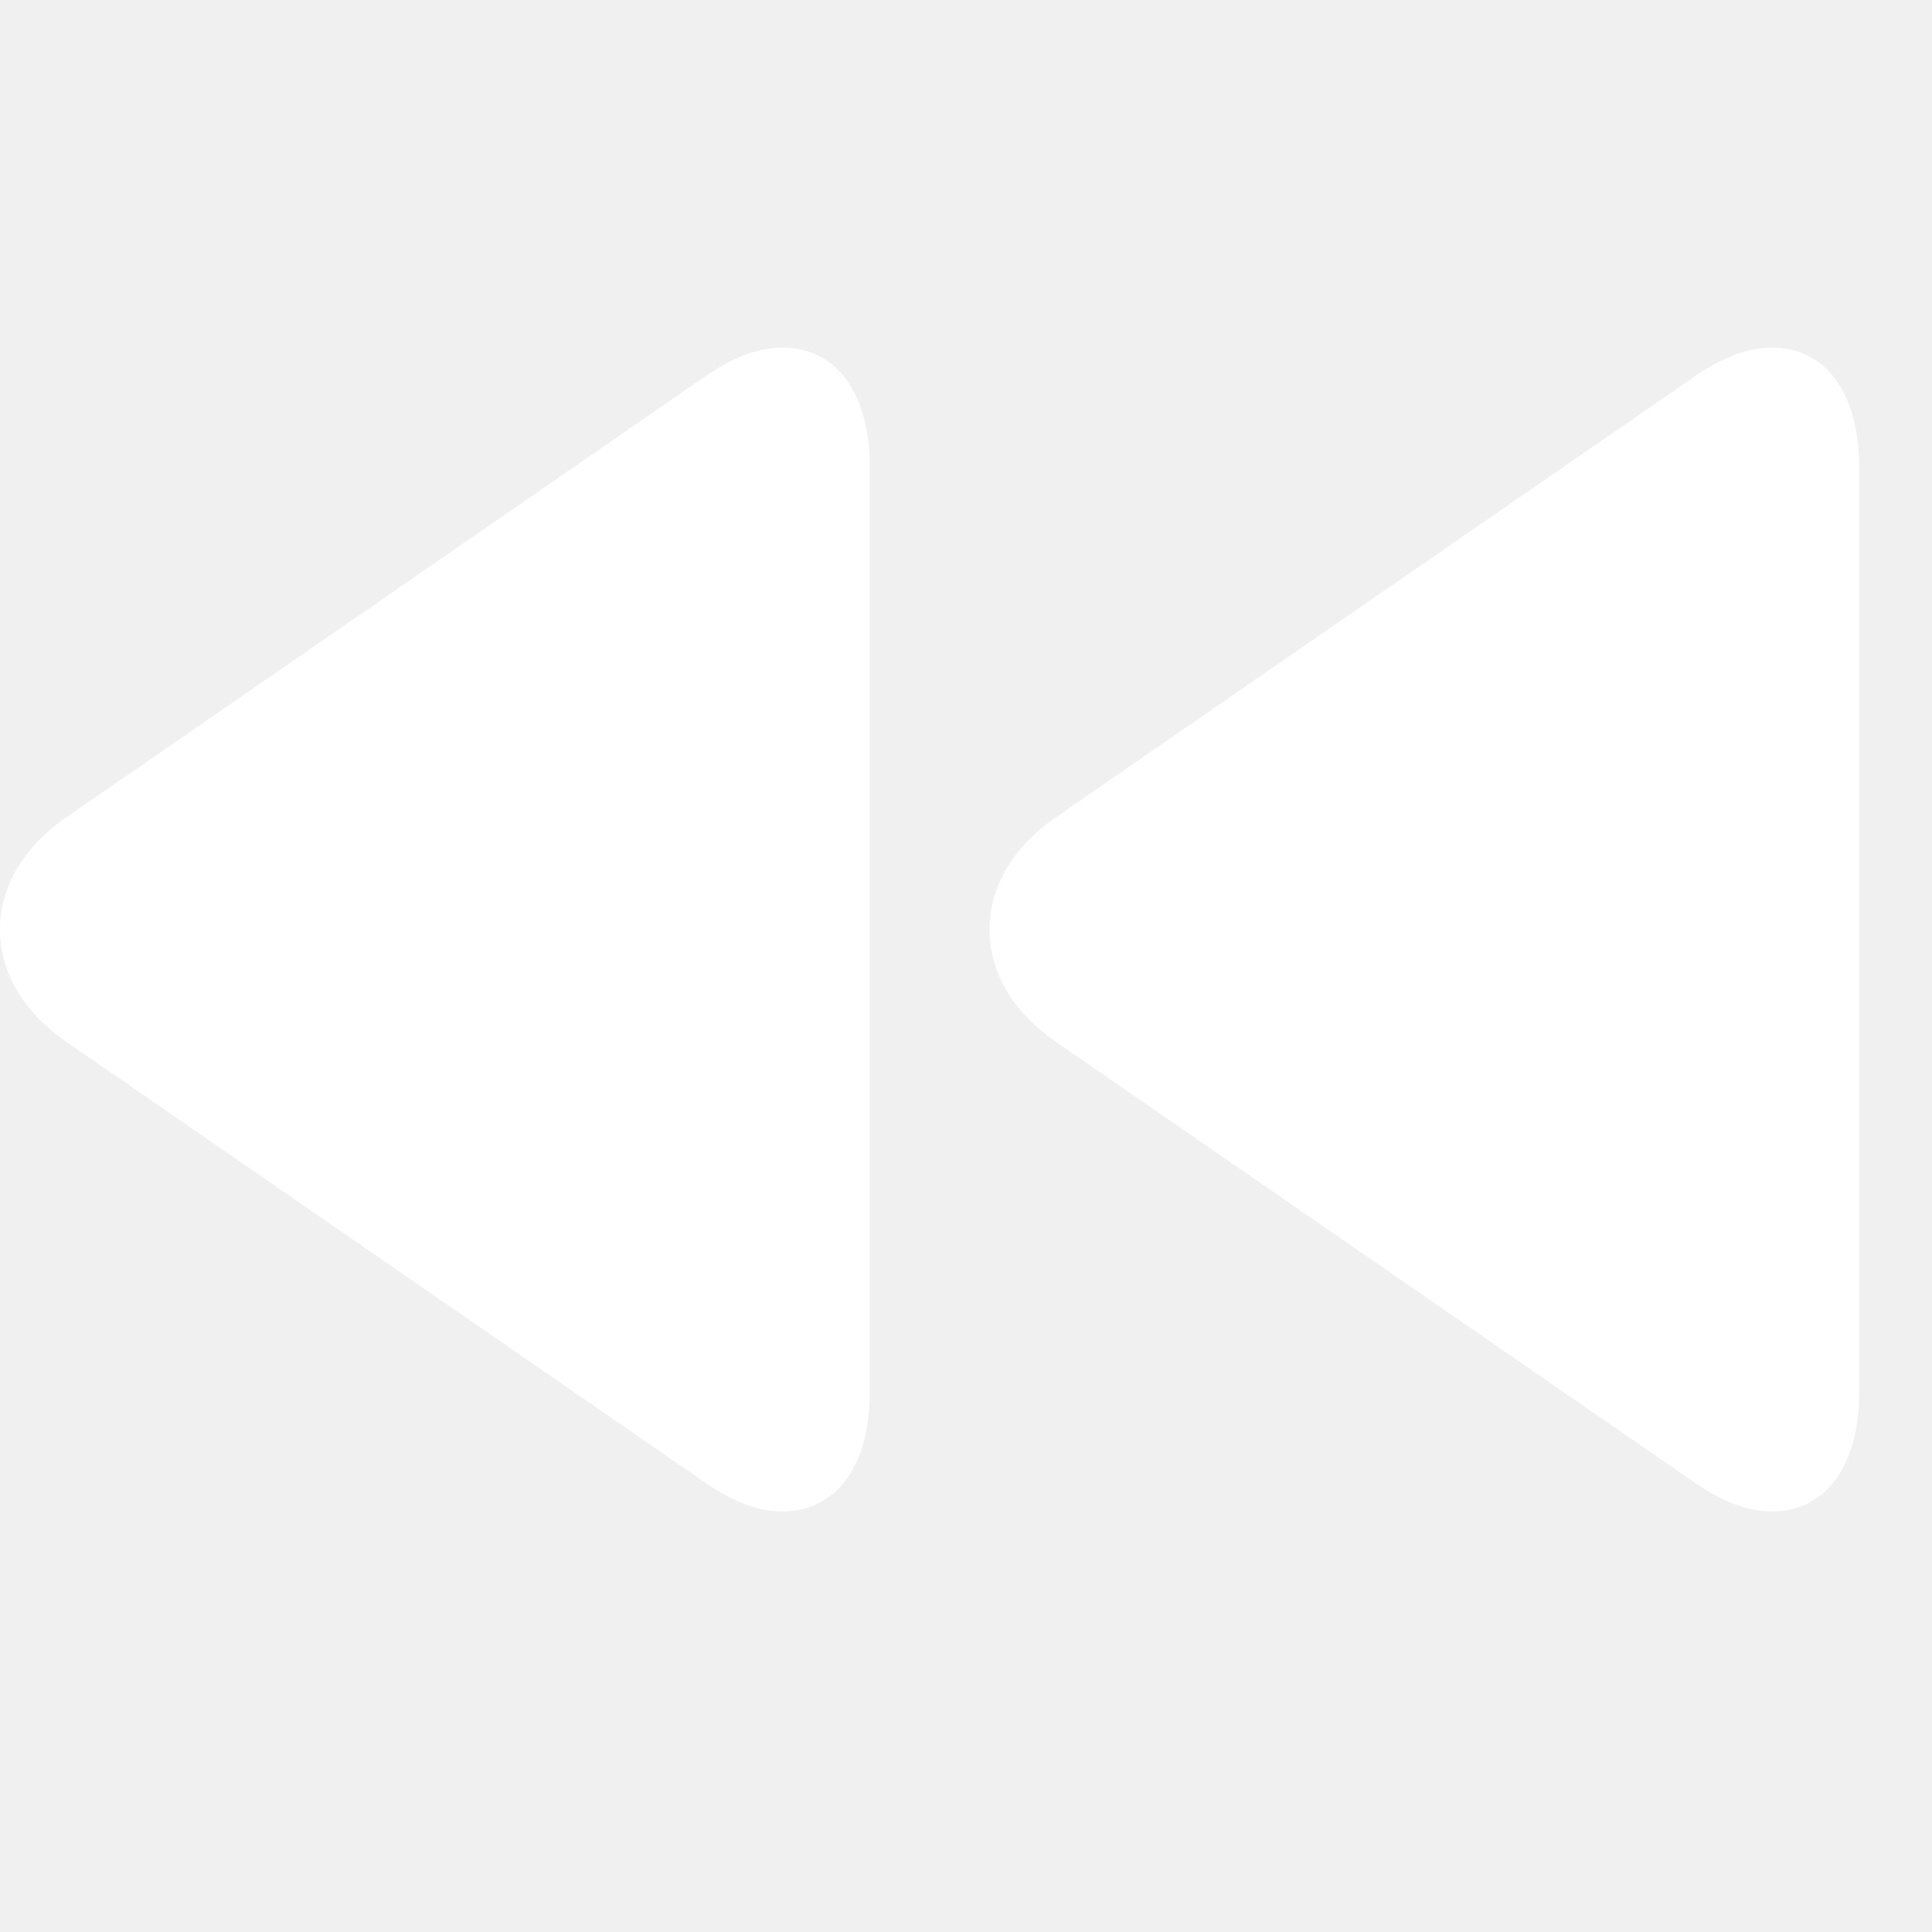
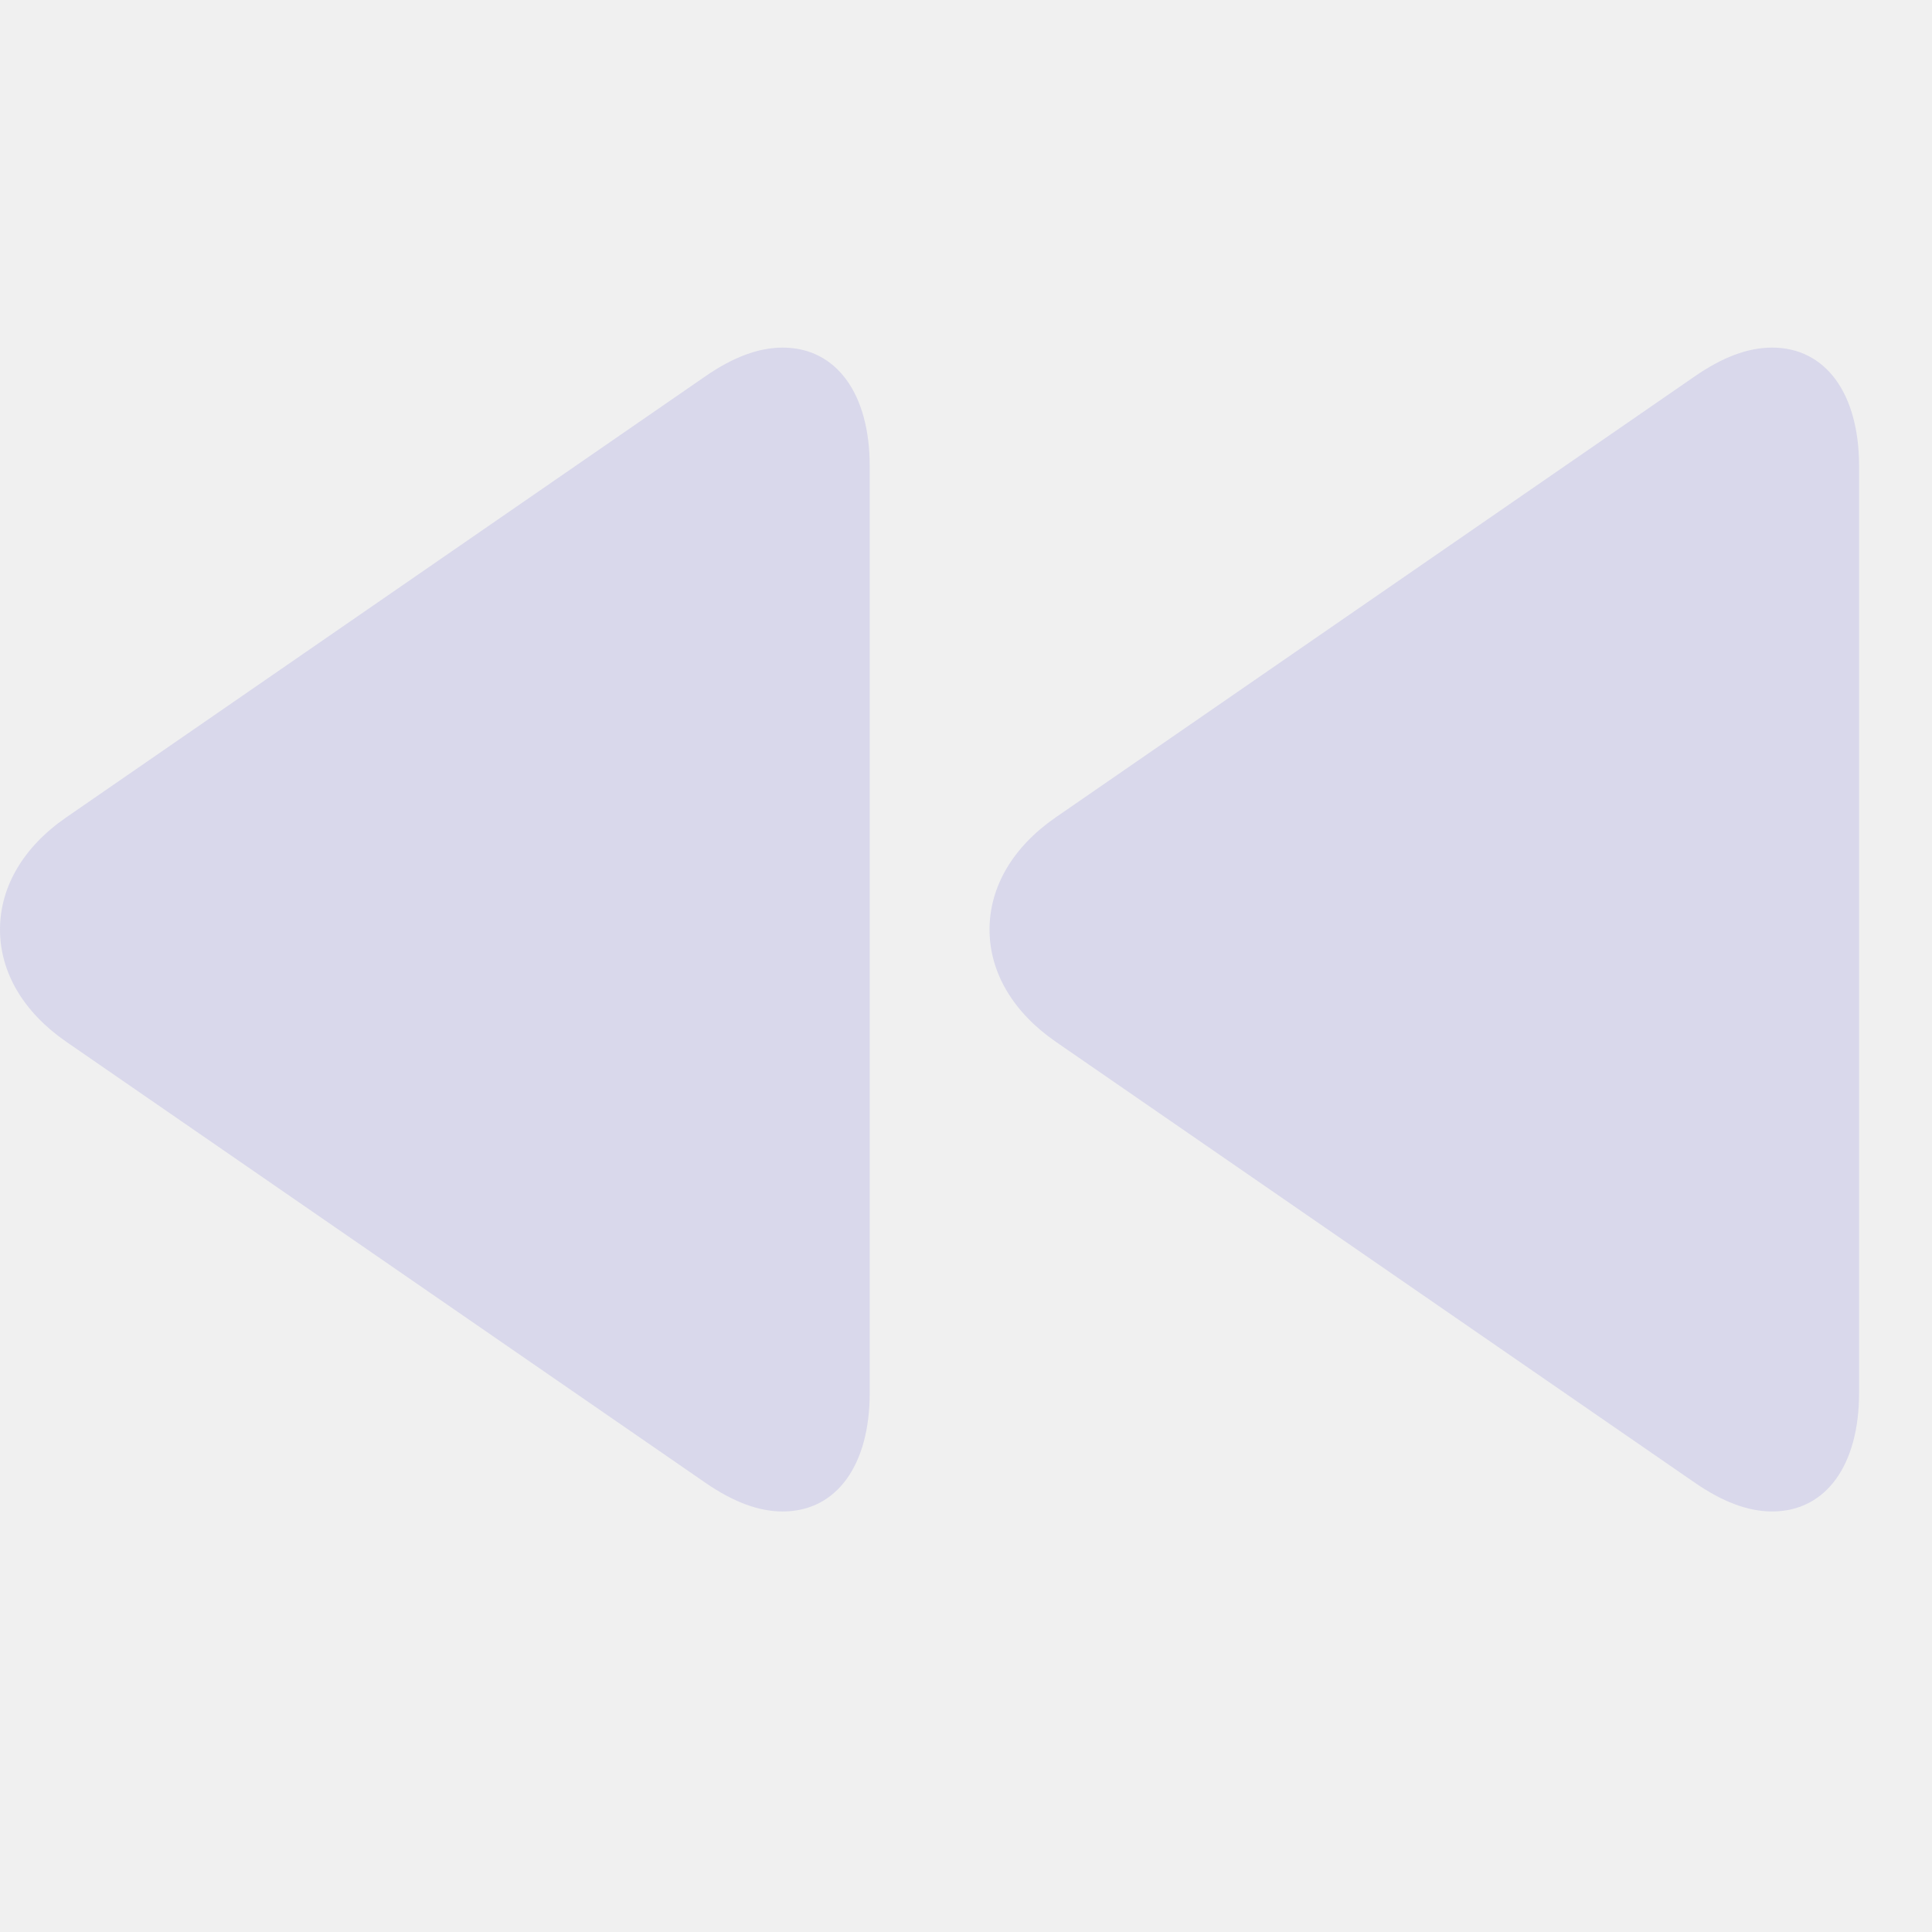
<svg xmlns="http://www.w3.org/2000/svg" version="1.1" id="Capa_1" x="0px" y="0px" viewBox="0 0 512 512" style="enable-background:new 0 0 512 512;" xml:space="preserve">
  <g>
    <g>
-       <path d="M469.62,92.116c-6.5,0-13.232,2.616-20.452,7.596l-169.392,116.9c-11.308,7.804-17.54,18.36-17.54,29.728    c0,11.364,6.232,21.912,17.54,29.728l169.392,116.88c7.22,4.968,13.956,7.612,20.468,7.604c14.288,0,23.036-12.304,23.036-31.336    v-245.76C492.672,104.424,483.924,92.116,469.62,92.116z" data-original="#000000" class="active-path" data-old_color="#000000" fill="#FFFFFF" />
+       <path d="M469.62,92.116c-6.5,0-13.232,2.616-20.452,7.596l-169.392,116.9c-11.308,7.804-17.54,18.36-17.54,29.728    c0,11.364,6.232,21.912,17.54,29.728l169.392,116.88c7.22,4.968,13.956,7.612,20.468,7.604c14.288,0,23.036-12.304,23.036-31.336    v-245.76C492.672,104.424,483.924,92.116,469.62,92.116z" data-original="#000000" class="active-path" data-old_color="#000000" fill="#D9D8EB" />
    </g>
  </g>
  <g>
    <g>
-       <path d="M207.412,92.12c-6.504,0-13.26,2.616-20.472,7.596l-169.392,116.9C6.236,224.42,0,234.976,0,246.344    c0,11.364,6.236,21.912,17.548,29.728L186.94,392.948c7.208,4.968,13.968,7.612,20.48,7.608c14.308,0,23.06-12.304,23.06-31.336    V123.46C230.48,104.428,221.728,92.12,207.412,92.12z" data-original="#000000" class="active-path" data-old_color="#000000" fill="#FFFFFF" />
+       <path d="M207.412,92.12c-6.504,0-13.26,2.616-20.472,7.596l-169.392,116.9C6.236,224.42,0,234.976,0,246.344    c0,11.364,6.236,21.912,17.548,29.728L186.94,392.948c7.208,4.968,13.968,7.612,20.48,7.608c14.308,0,23.06-12.304,23.06-31.336    V123.46C230.48,104.428,221.728,92.12,207.412,92.12z" data-original="#000000" class="active-path" data-old_color="#000000" fill="#D9D8EB" />
    </g>
  </g>
</svg>
